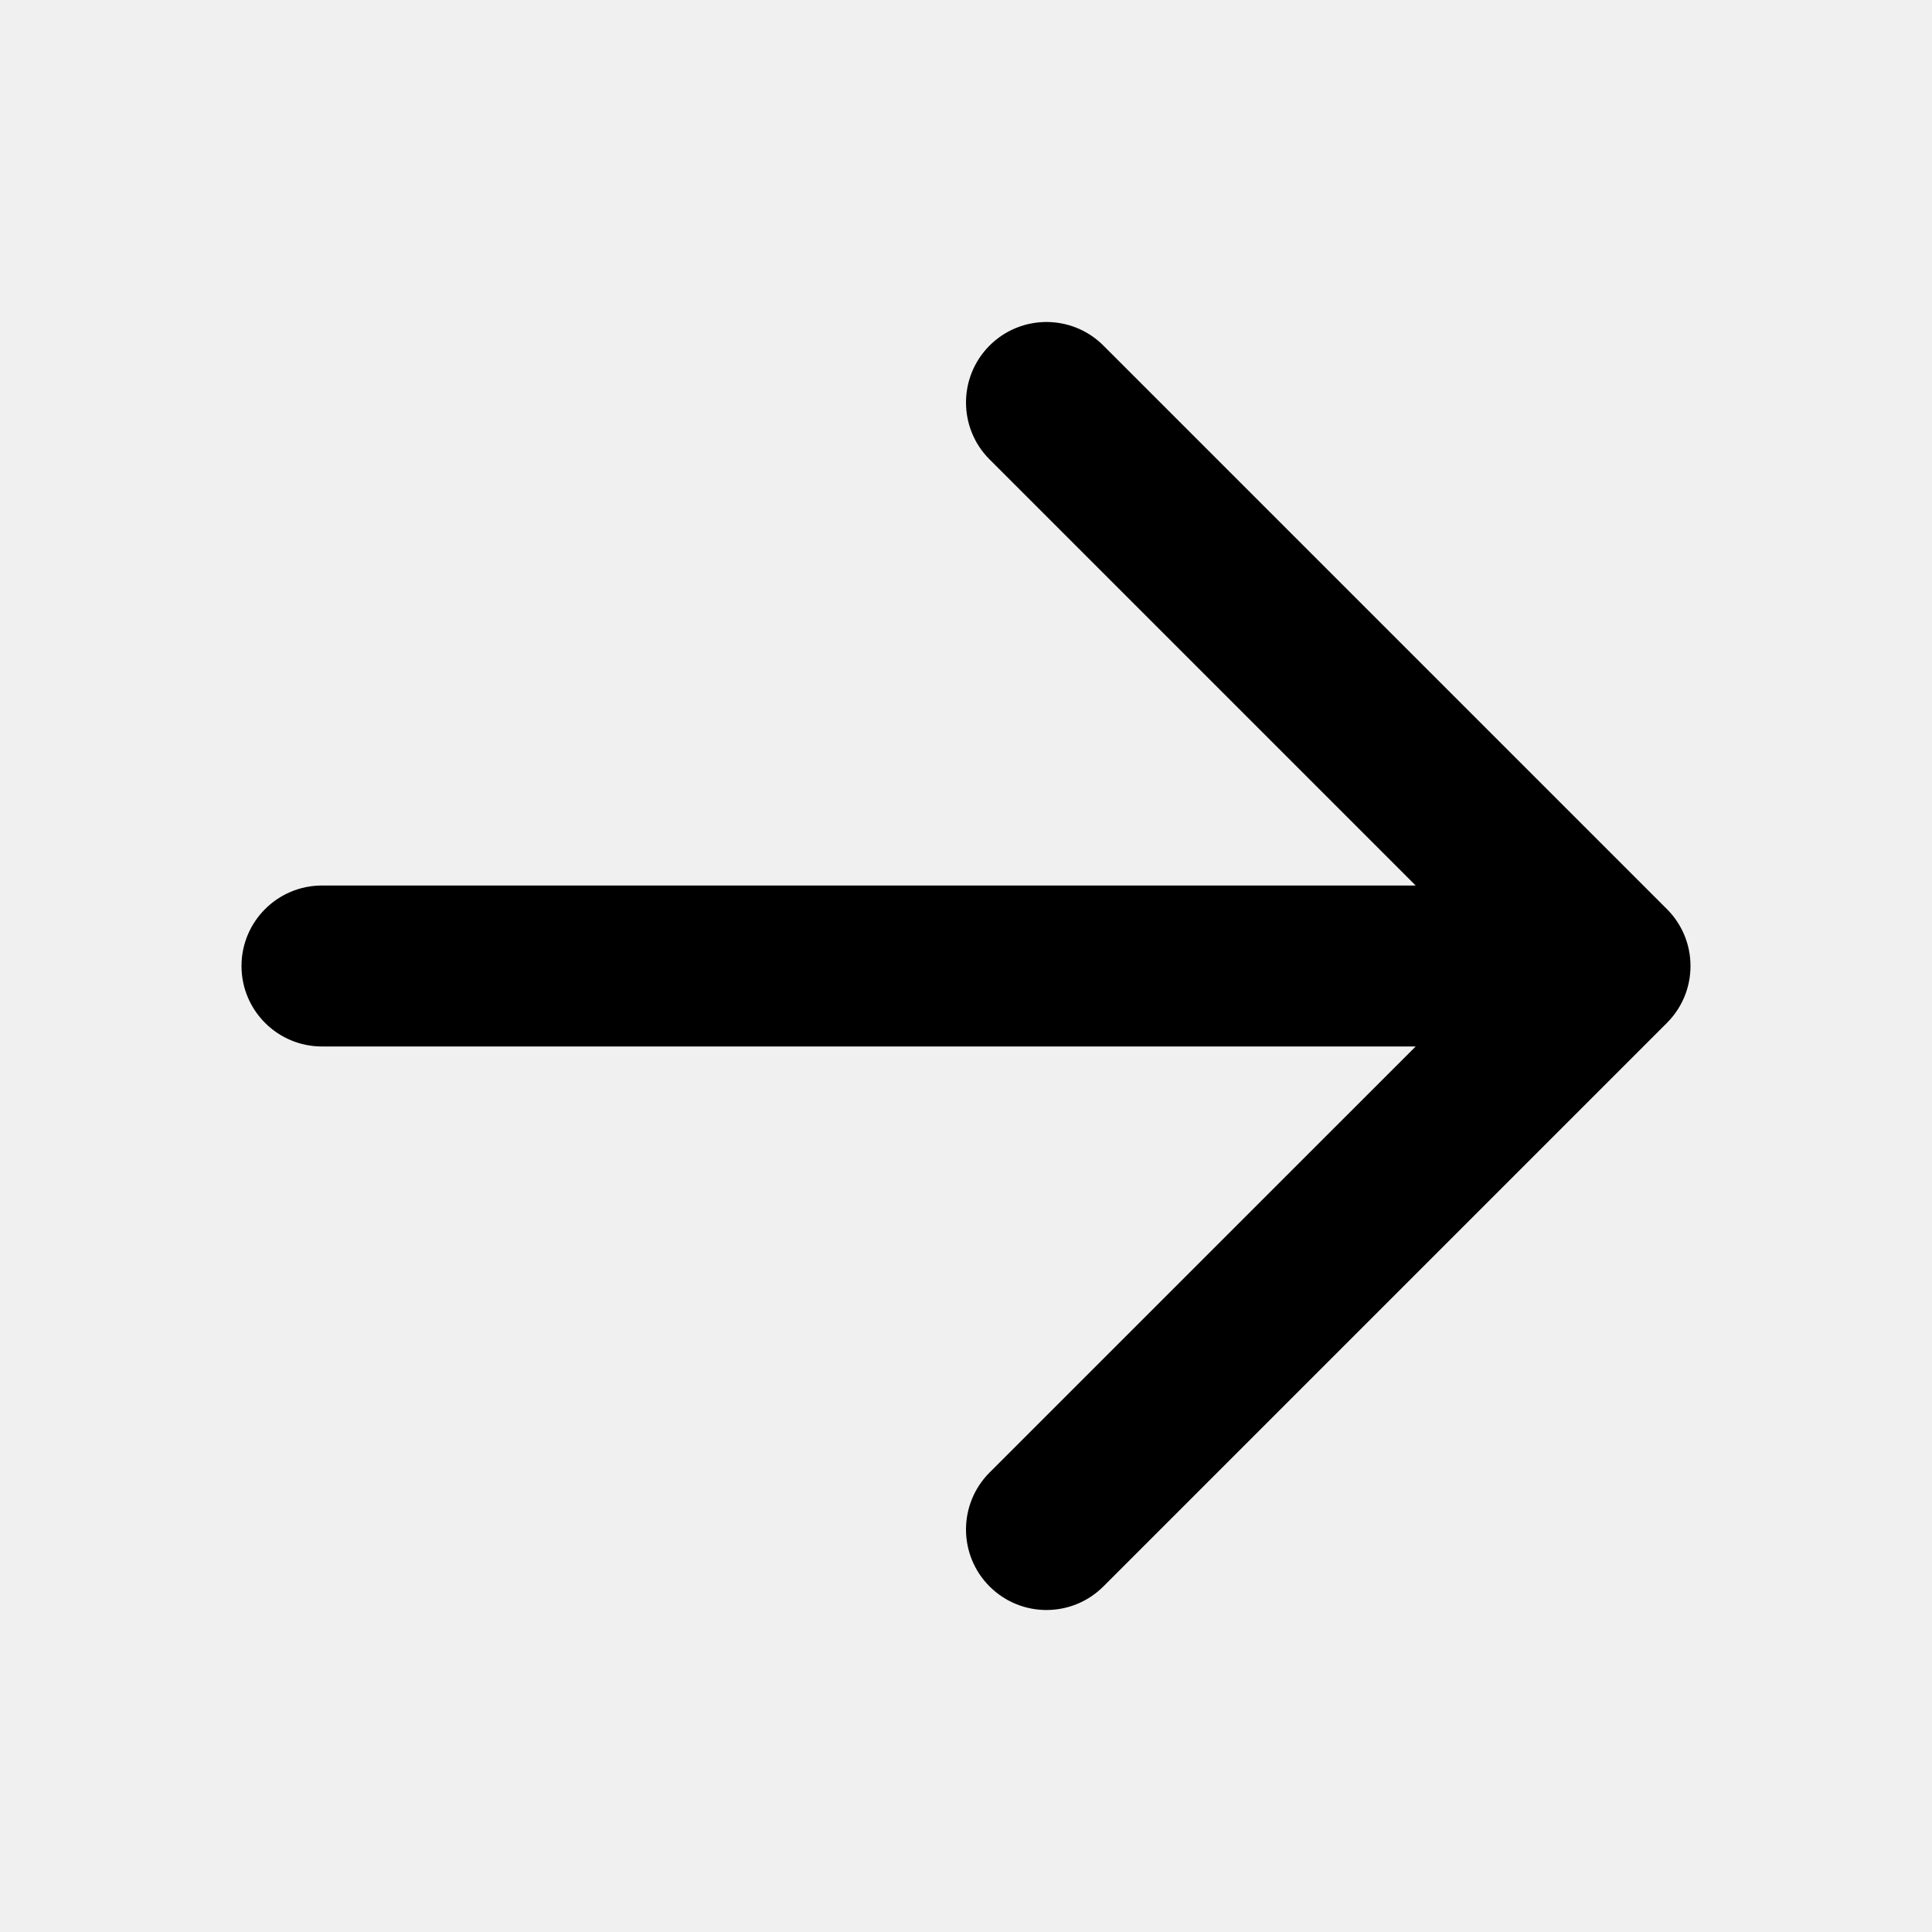
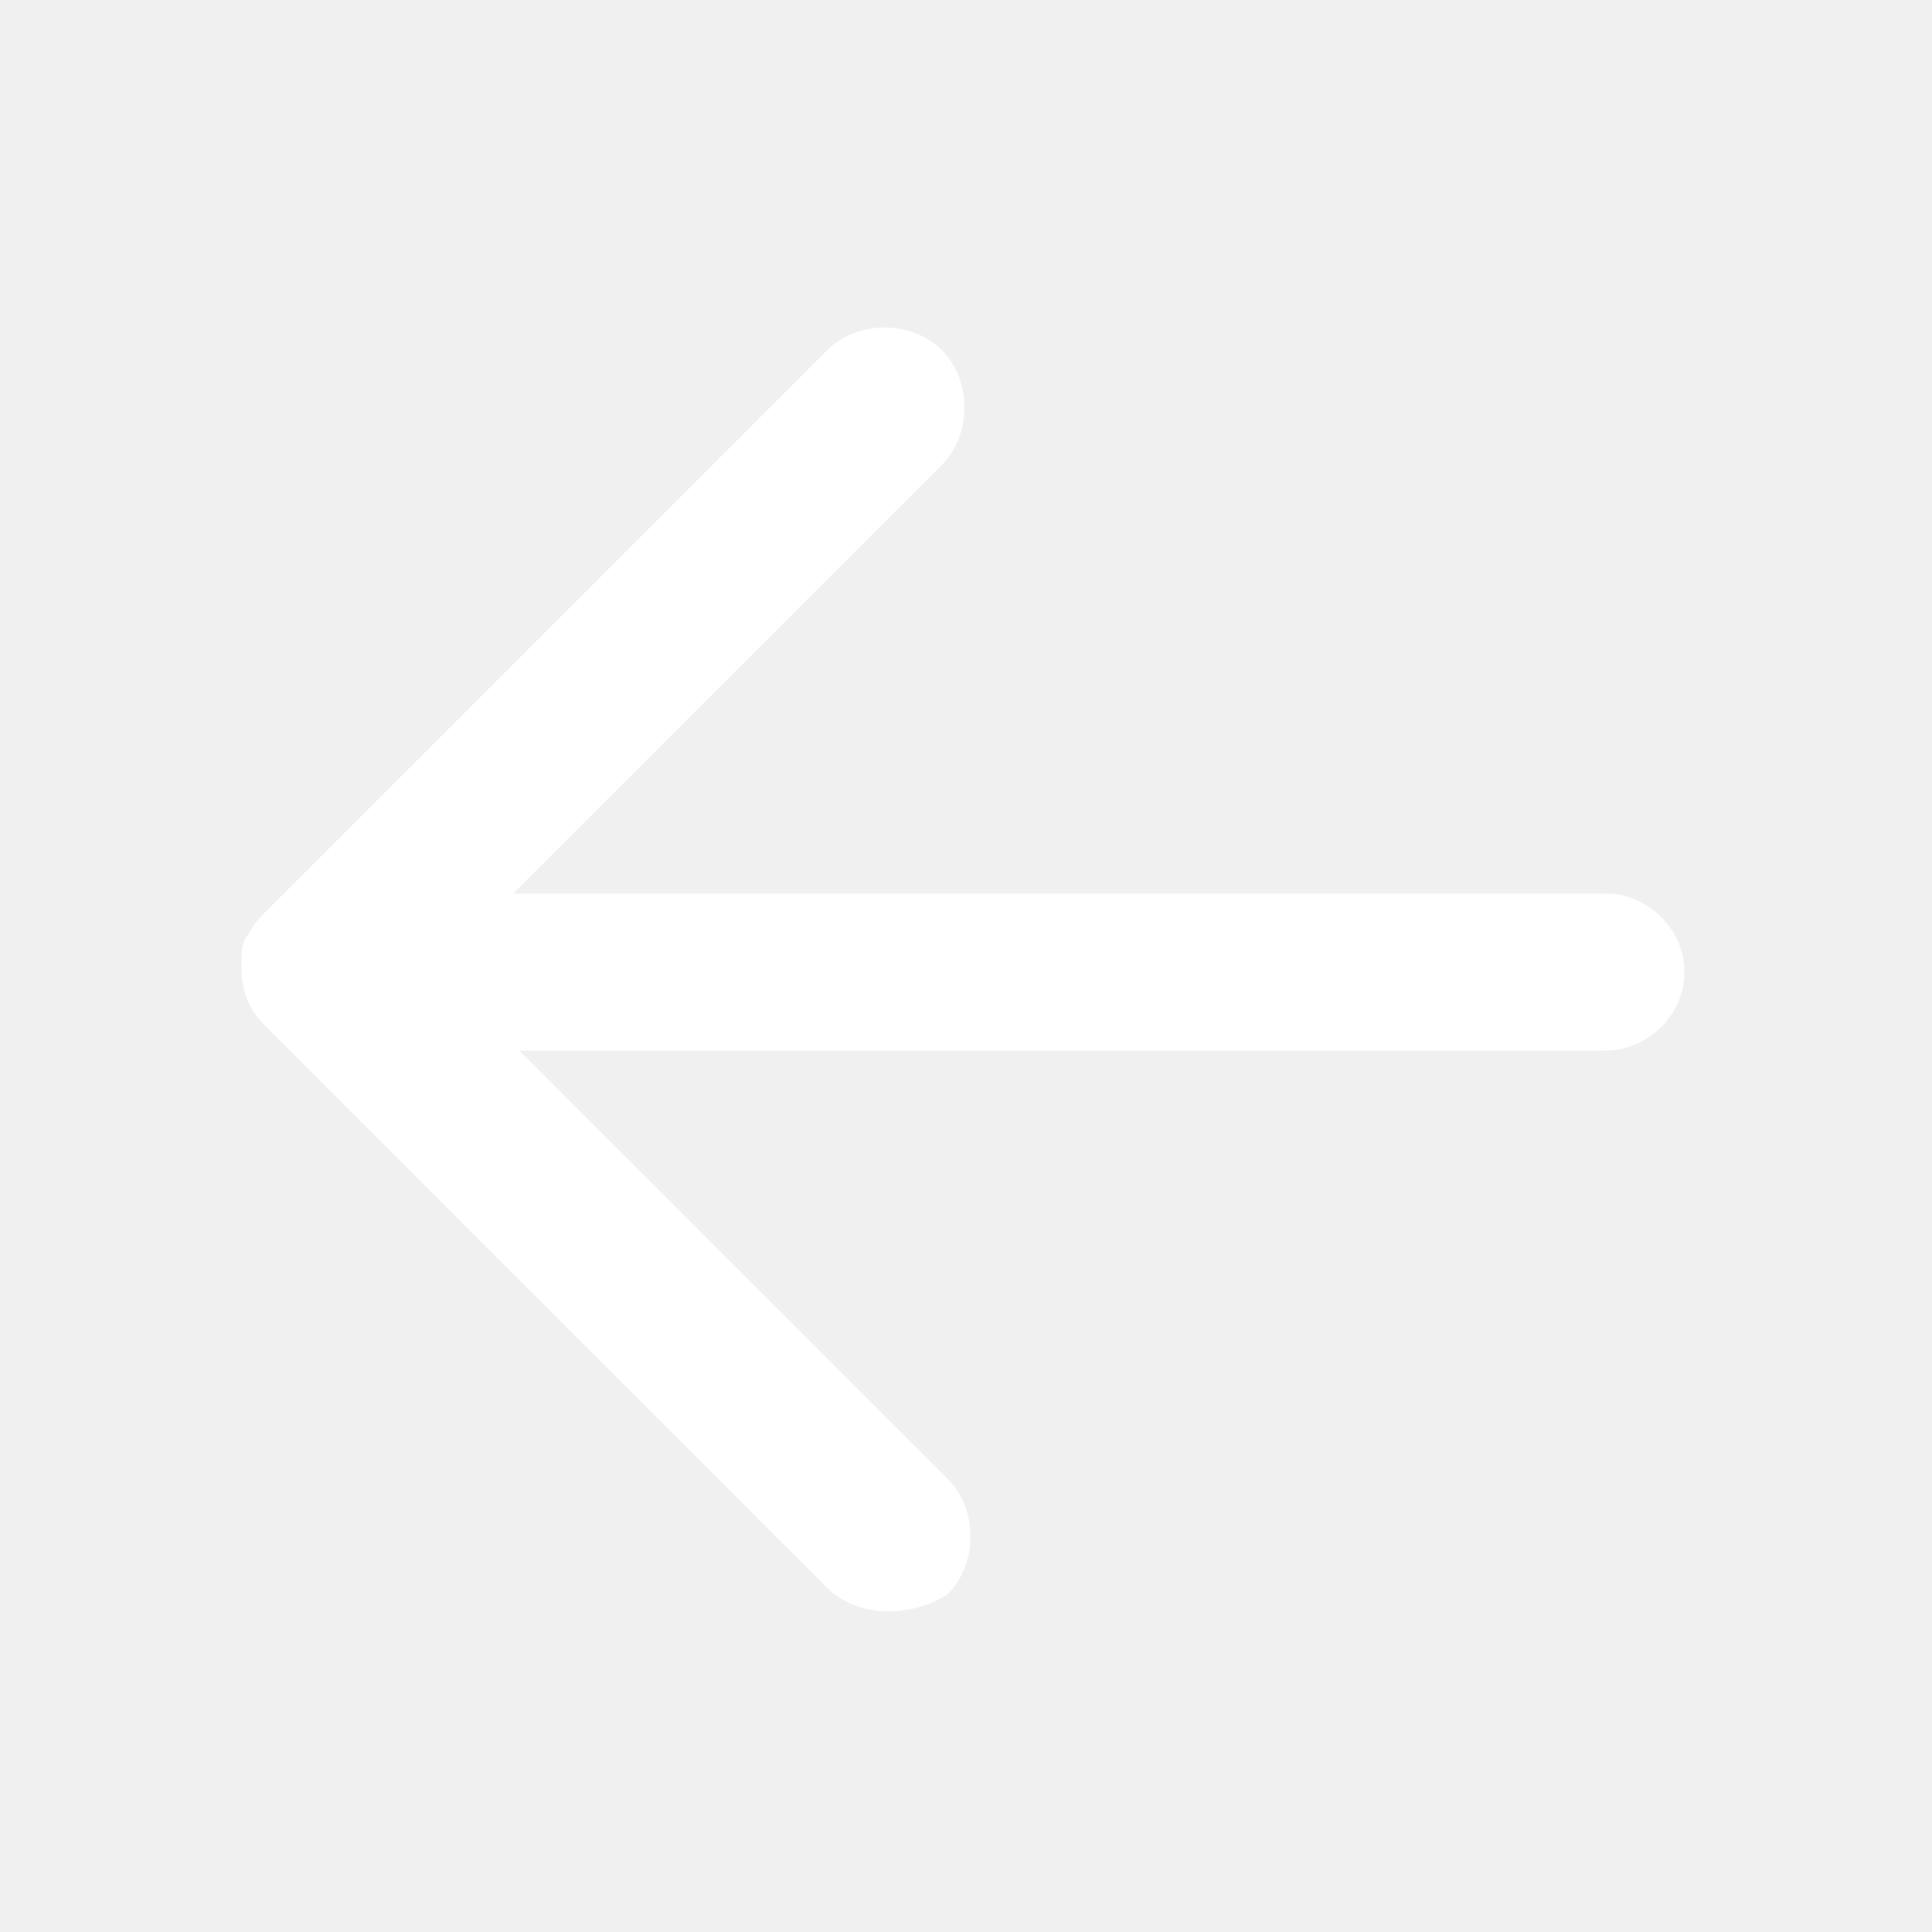
- <svg xmlns="http://www.w3.org/2000/svg" width="32" height="32" viewBox="0 0 32 32" fill="none">
-   <path fill-rule="evenodd" clip-rule="evenodd" d="M16.39 26.276C15.87 25.756 15.87 24.911 16.39 24.39L23.448 17.333L5.333 17.333C4.597 17.333 4 16.736 4 16C4 15.264 4.597 14.667 5.333 14.667L23.448 14.667L16.39 7.609C15.87 7.089 15.87 6.245 16.39 5.724C16.911 5.203 17.755 5.203 18.276 5.724L27.609 15.057C27.609 15.057 27.609 15.057 27.61 15.057C27.61 15.058 27.611 15.059 27.612 15.06C27.739 15.187 27.834 15.334 27.899 15.49C27.964 15.647 28 15.819 28 16C28 16.367 27.852 16.699 27.612 16.94C27.611 16.941 27.61 16.942 27.61 16.943C27.609 16.943 27.609 16.943 27.609 16.943L18.276 26.276C17.755 26.797 16.911 26.797 16.39 26.276Z" fill="black" />
+ <svg xmlns="http://www.w3.org/2000/svg" version="1.1" id="圖層_1" x="0px" y="0px" viewBox="0 0 32 32" style="enable-background:new 0 0 32 32;" xml:space="preserve">
+   <style type="text/css">
+ 	.st0{fill-rule:evenodd;clip-rule:evenodd;fill:#FFFFFF;}
+ </style>
+   <path class="st0" d="M13.7,26.3l-9.3-9.3c0,0,0,0,0,0c0,0,0,0,0,0C4.1,16.7,4,16.4,4,16c0-0.2,0-0.4,0.1-0.5  c0.1-0.2,0.2-0.3,0.3-0.4c0,0,0,0,0,0c0,0,0,0,0,0l9.3-9.3c0.5-0.5,1.4-0.5,1.9,0s0.5,1.4,0,1.9l-7.1,7.1h18.1  c0.7,0,1.3,0.6,1.3,1.3c0,0.7-0.6,1.3-1.3,1.3H8.6l7.1,7.1c0.5,0.5,0.5,1.4,0,1.9C15.1,26.8,14.2,26.8,13.7,26.3z" />
</svg>
